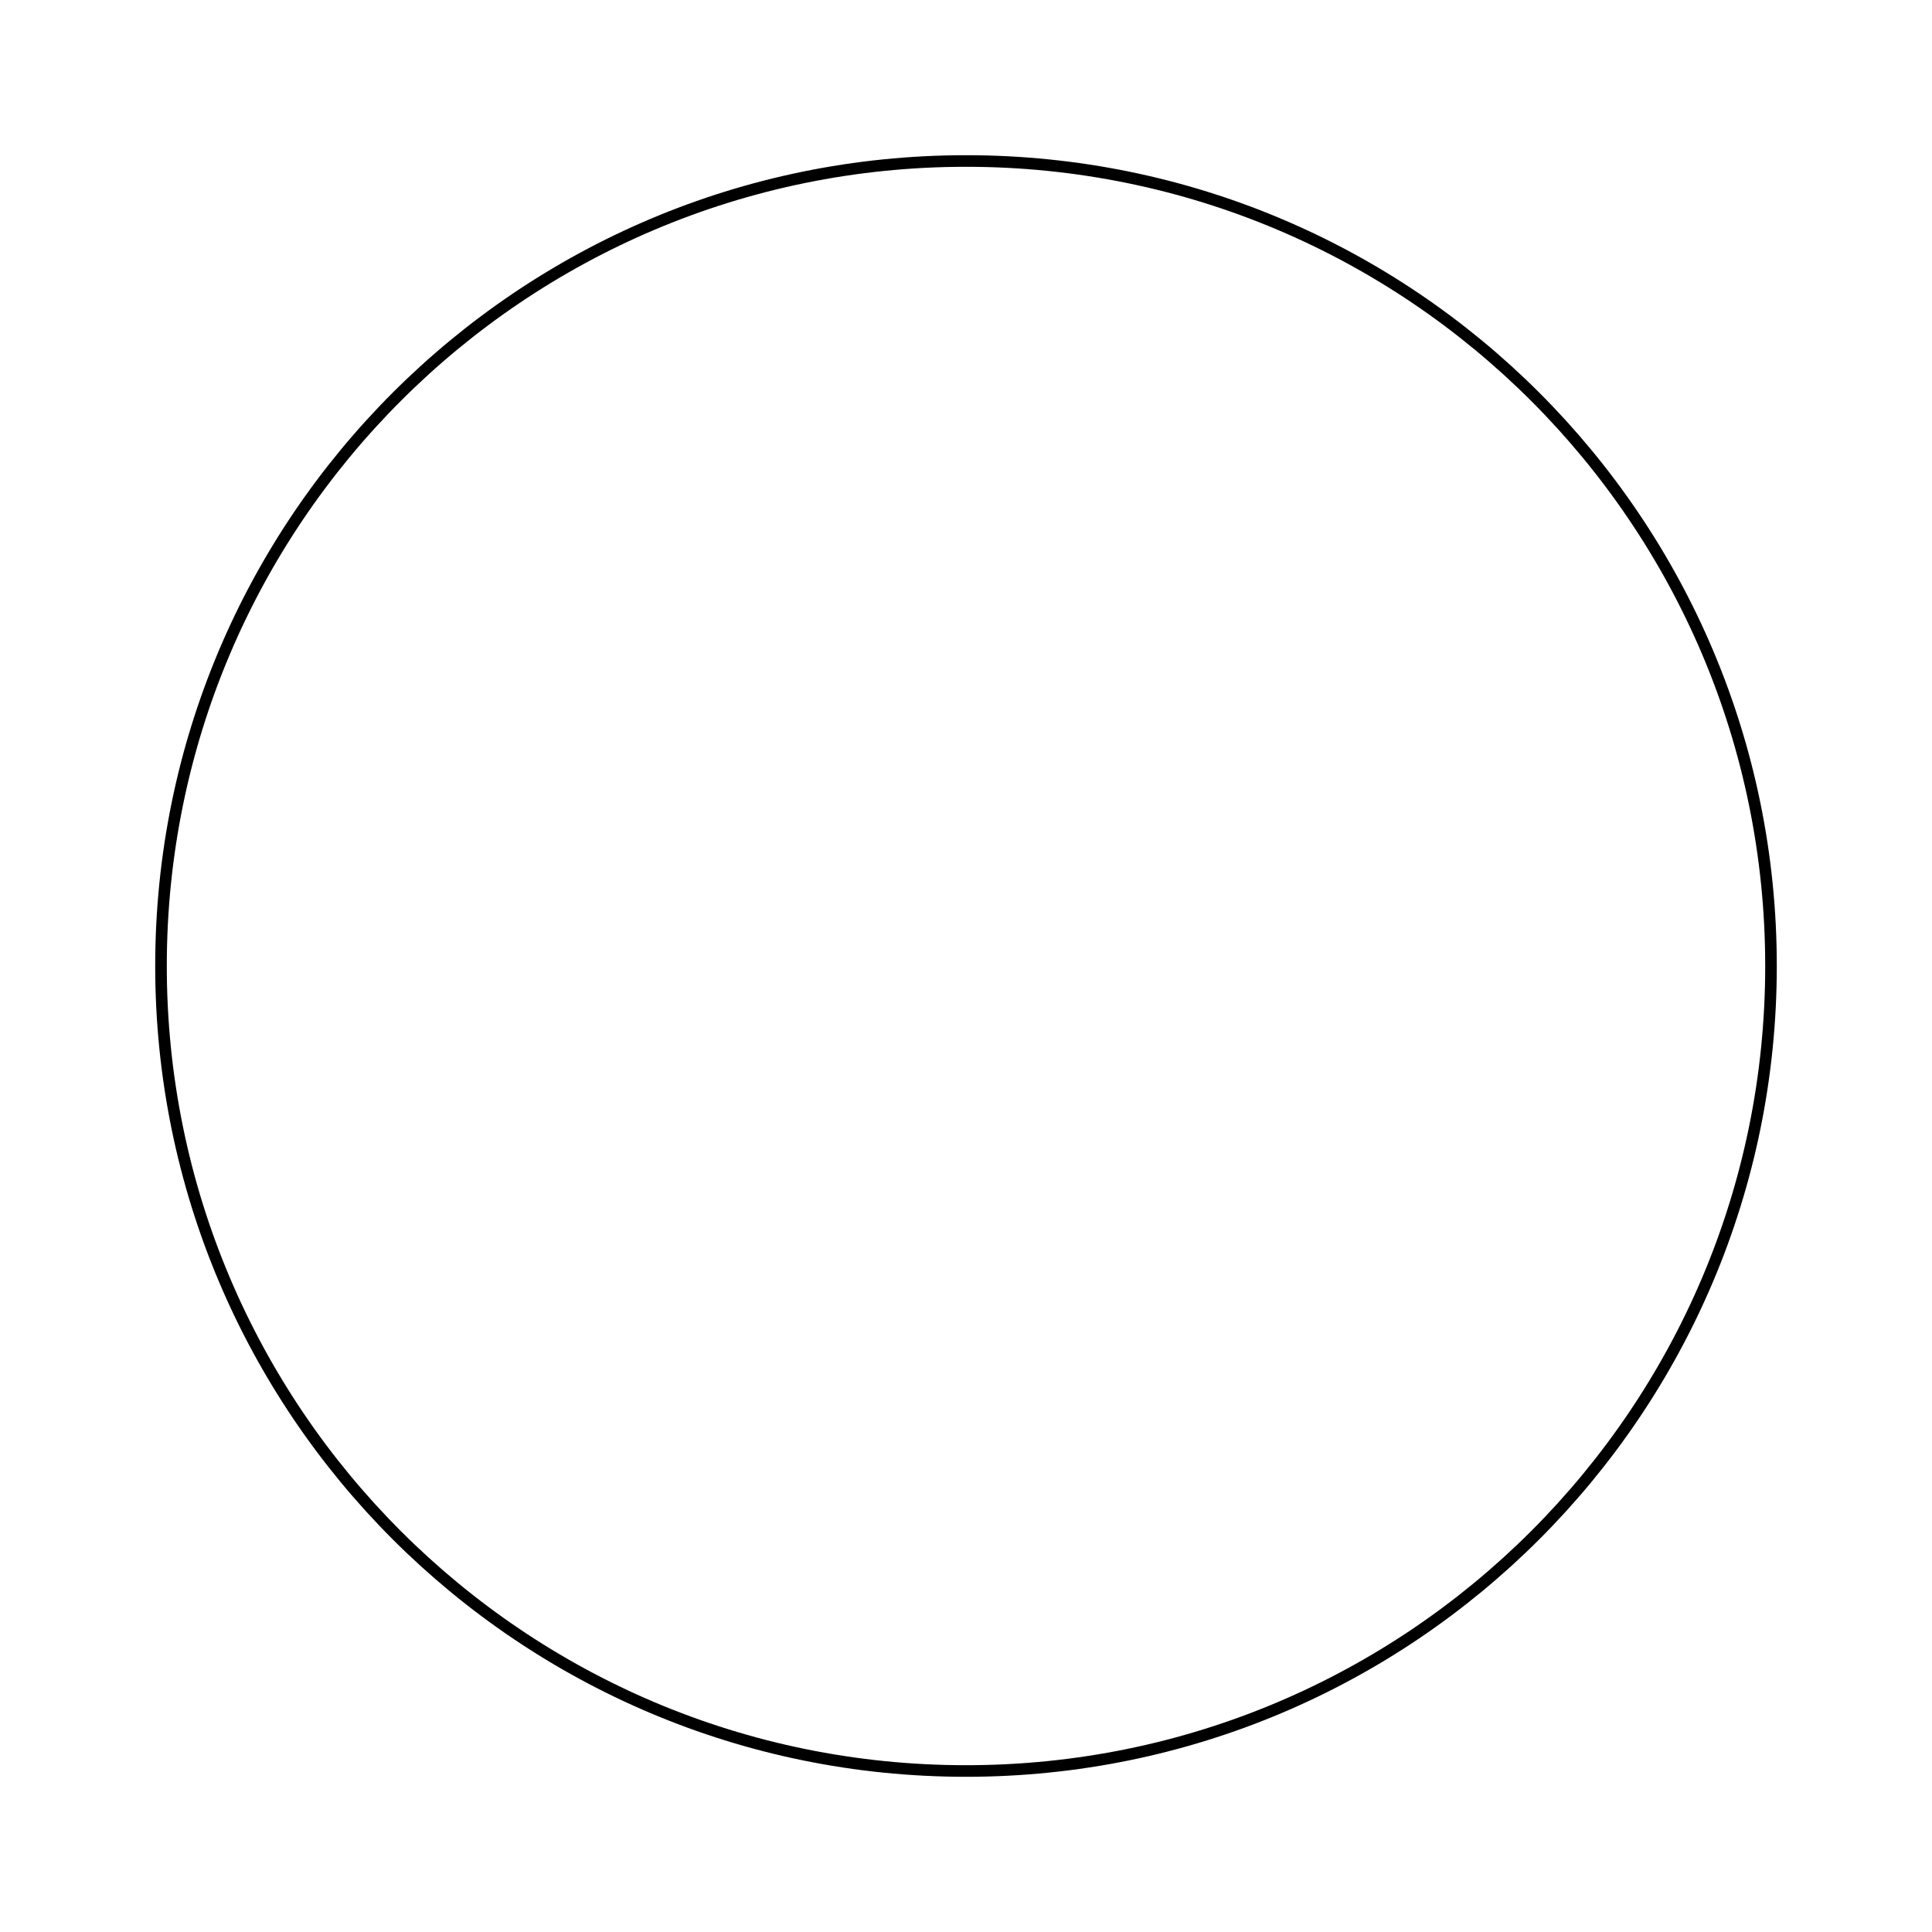
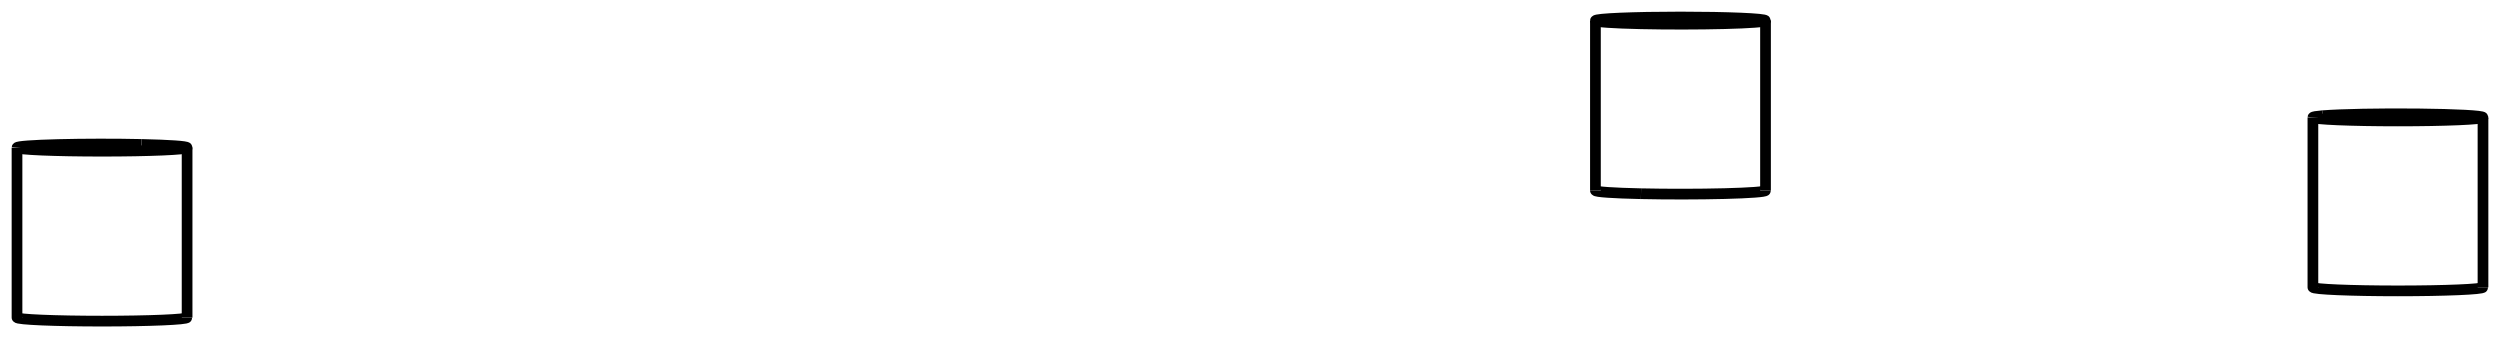
- <svg xmlns="http://www.w3.org/2000/svg" version="1.1" viewBox="94 -6 12 12" fill="none" stroke="black" stroke-width="0.6%" vector-effect="non-scaling-stroke">
-   <path d="M 95 0 A 5 5 0 0 0 105 0 A 5 5 0 0 0 95 0 Z" />
+ <svg xmlns="http://www.w3.org/2000/svg" version="1.1" viewBox="-96.692 -10.918 146.984 19.88" fill="none" stroke="black" stroke-width="0.6%" vector-effect="non-scaling-stroke">
+   <path d="M -0.211 -9.52 A 5 0.211 360 0 1 -2.891 -9.707 A 5 0.211 360 0 1 7.109 -9.707 A 5 0.211 360 0 1 -0.211 -9.52 Z" />
+   <path d="M -0.211 0.471 A 5 0.211 180 0 0 7.109 0.284" />
+   <path d="M -2.891 0.284 A 5 0.211 180 0 0 -0.211 0.471" />
+   <path d="M 39.863 -4.115 A 5 0.211 360 0 1 49.292 -4.018 A 5 0.211 360 0 1 39.292 -4.018 L 39.292 5.973 A 5 0.211 180 0 0 49.292 5.973" />
+   <path d="M 39.292 -4.018 A 5 0.211 360 0 1 39.863 -4.115" />
+   <path d="M -88.372 -2.426 A 5 0.211 360 0 1 -85.692 -2.24 L -85.692 7.751" />
+   <path d="M -85.692 -2.24 A 5 0.211 360 0 1 -95.692 -2.24 L -95.692 7.751 A 5 0.211 180 0 0 -85.692 7.751" />
+   <path d="M -95.692 -2.24 A 5 0.211 360 0 1 -88.372 -2.426" />
+   <path d="M -2.891 -9.707 L -2.891 0.284" />
+   <path d="M 7.109 -9.707 L 7.109 0.284" />
+   <path d="M 49.292 -4.018 L 49.292 5.973" />
</svg>
